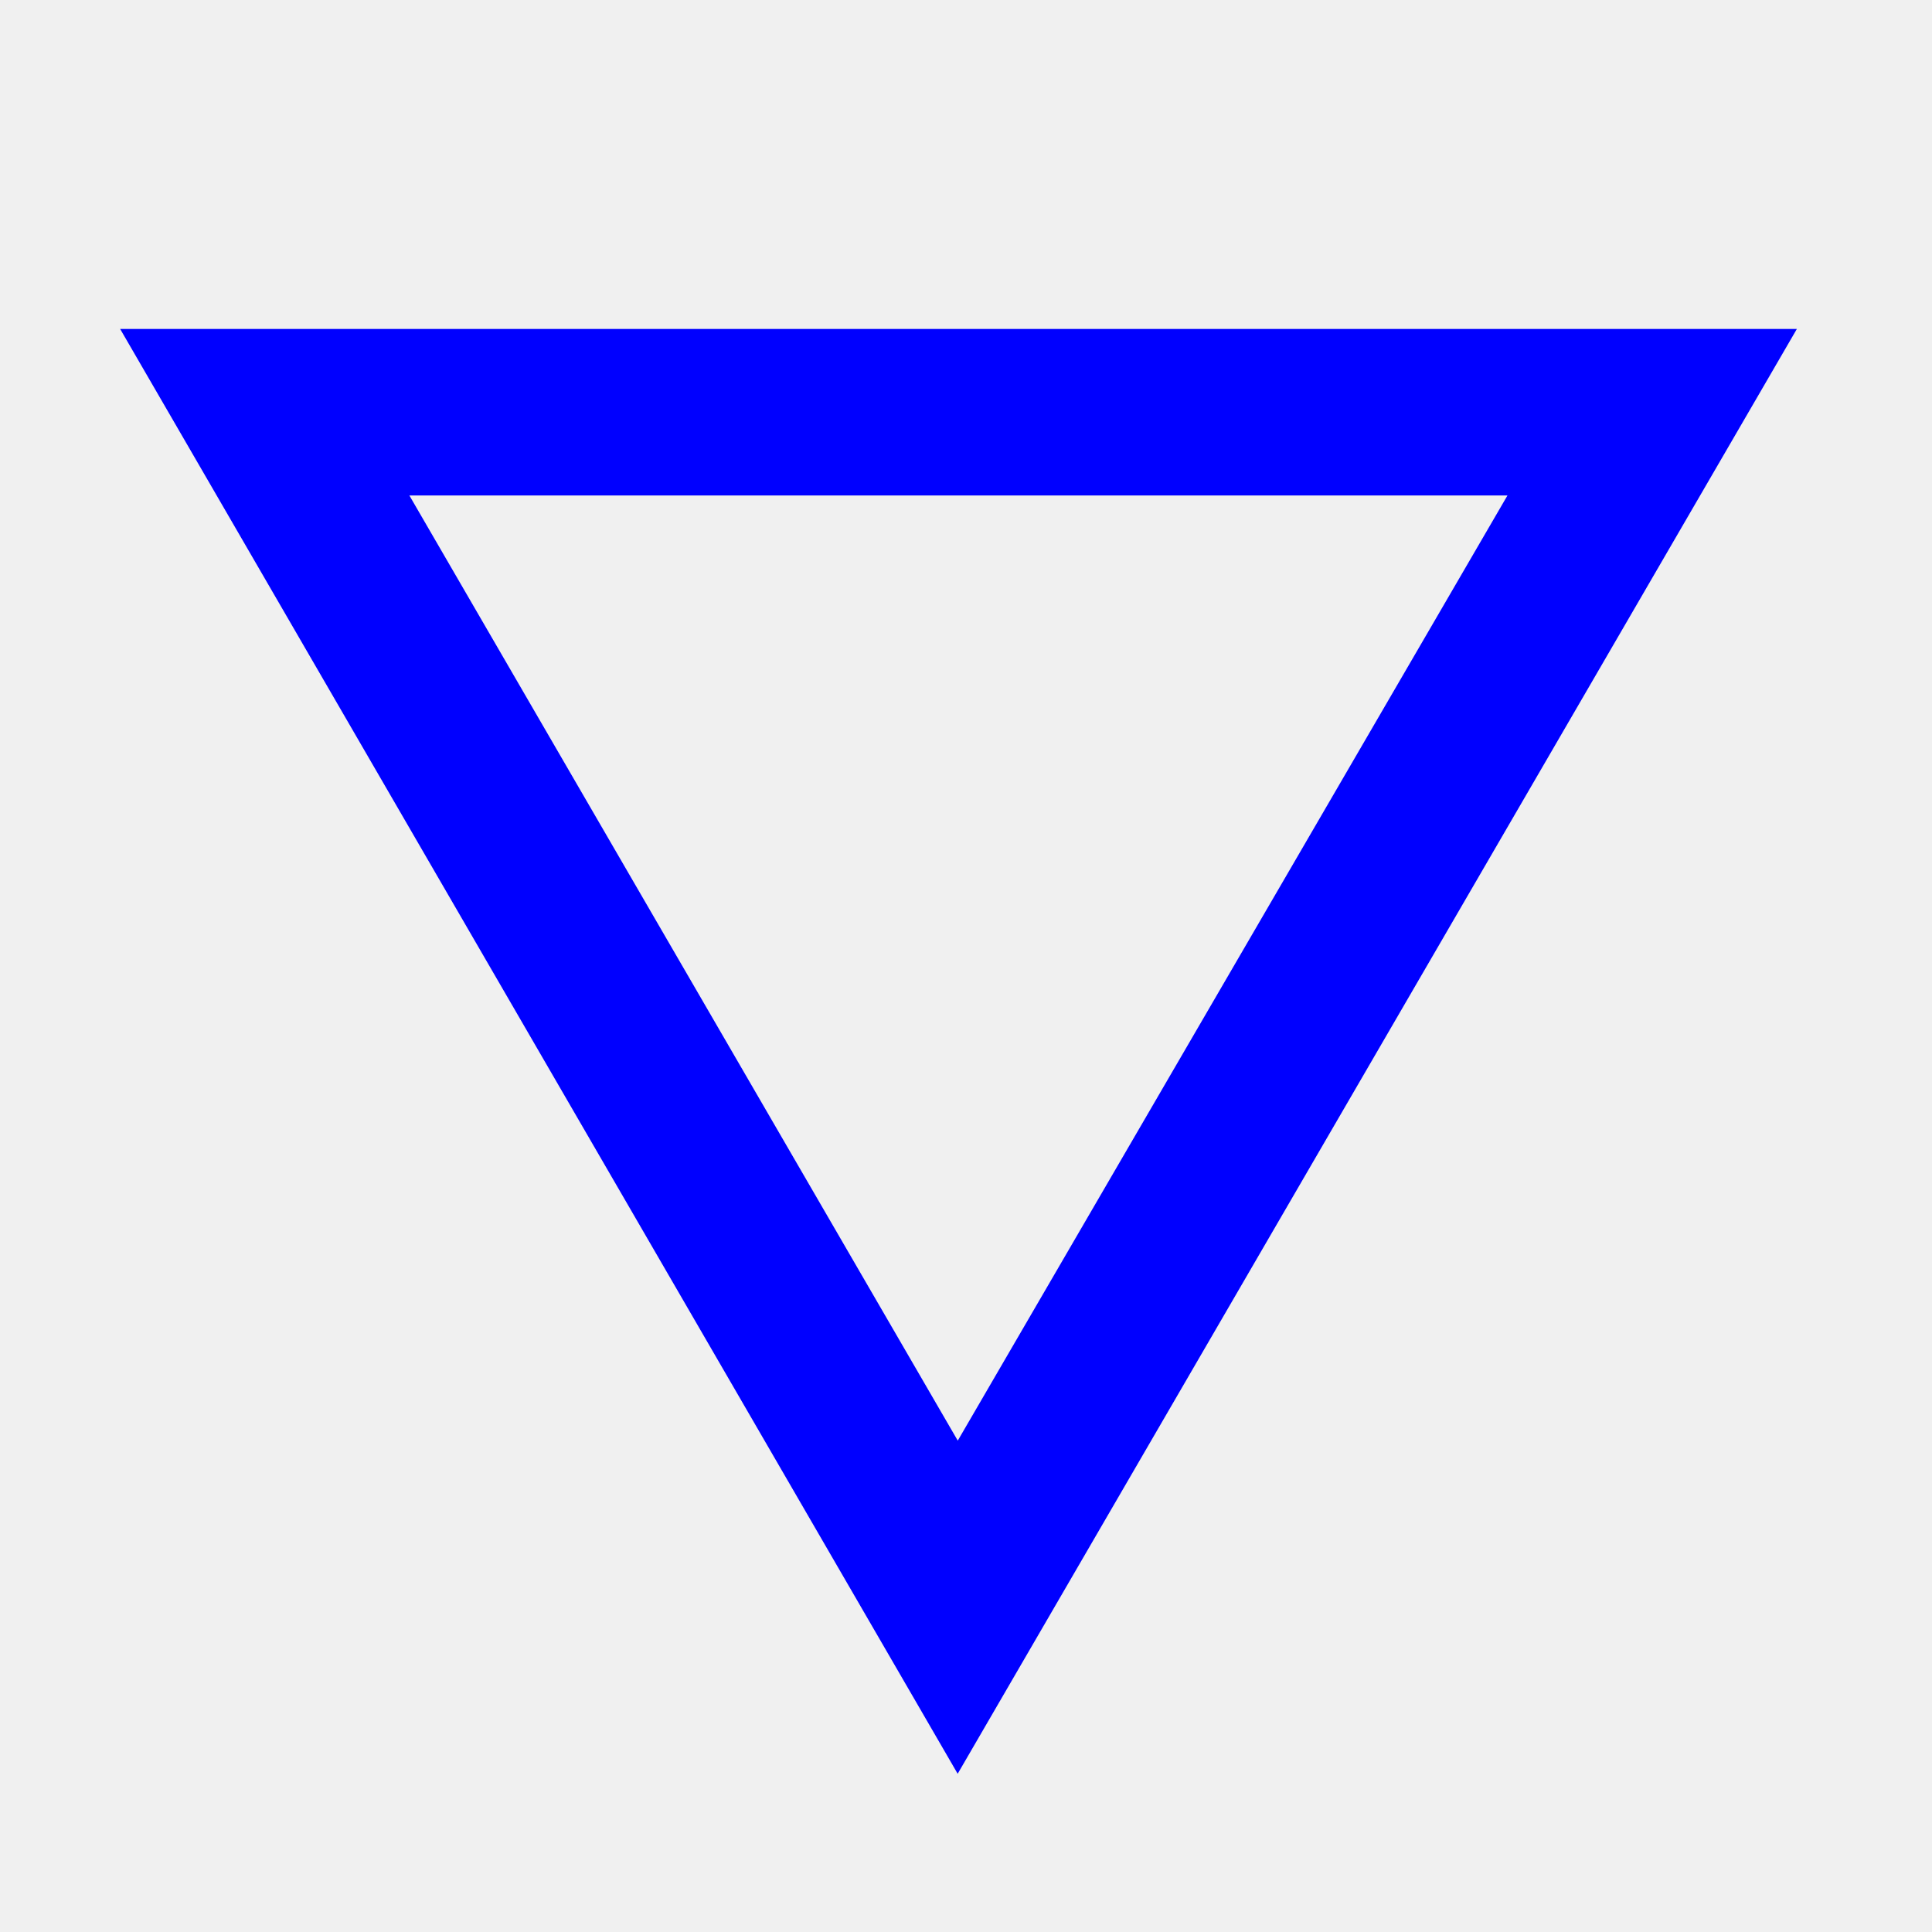
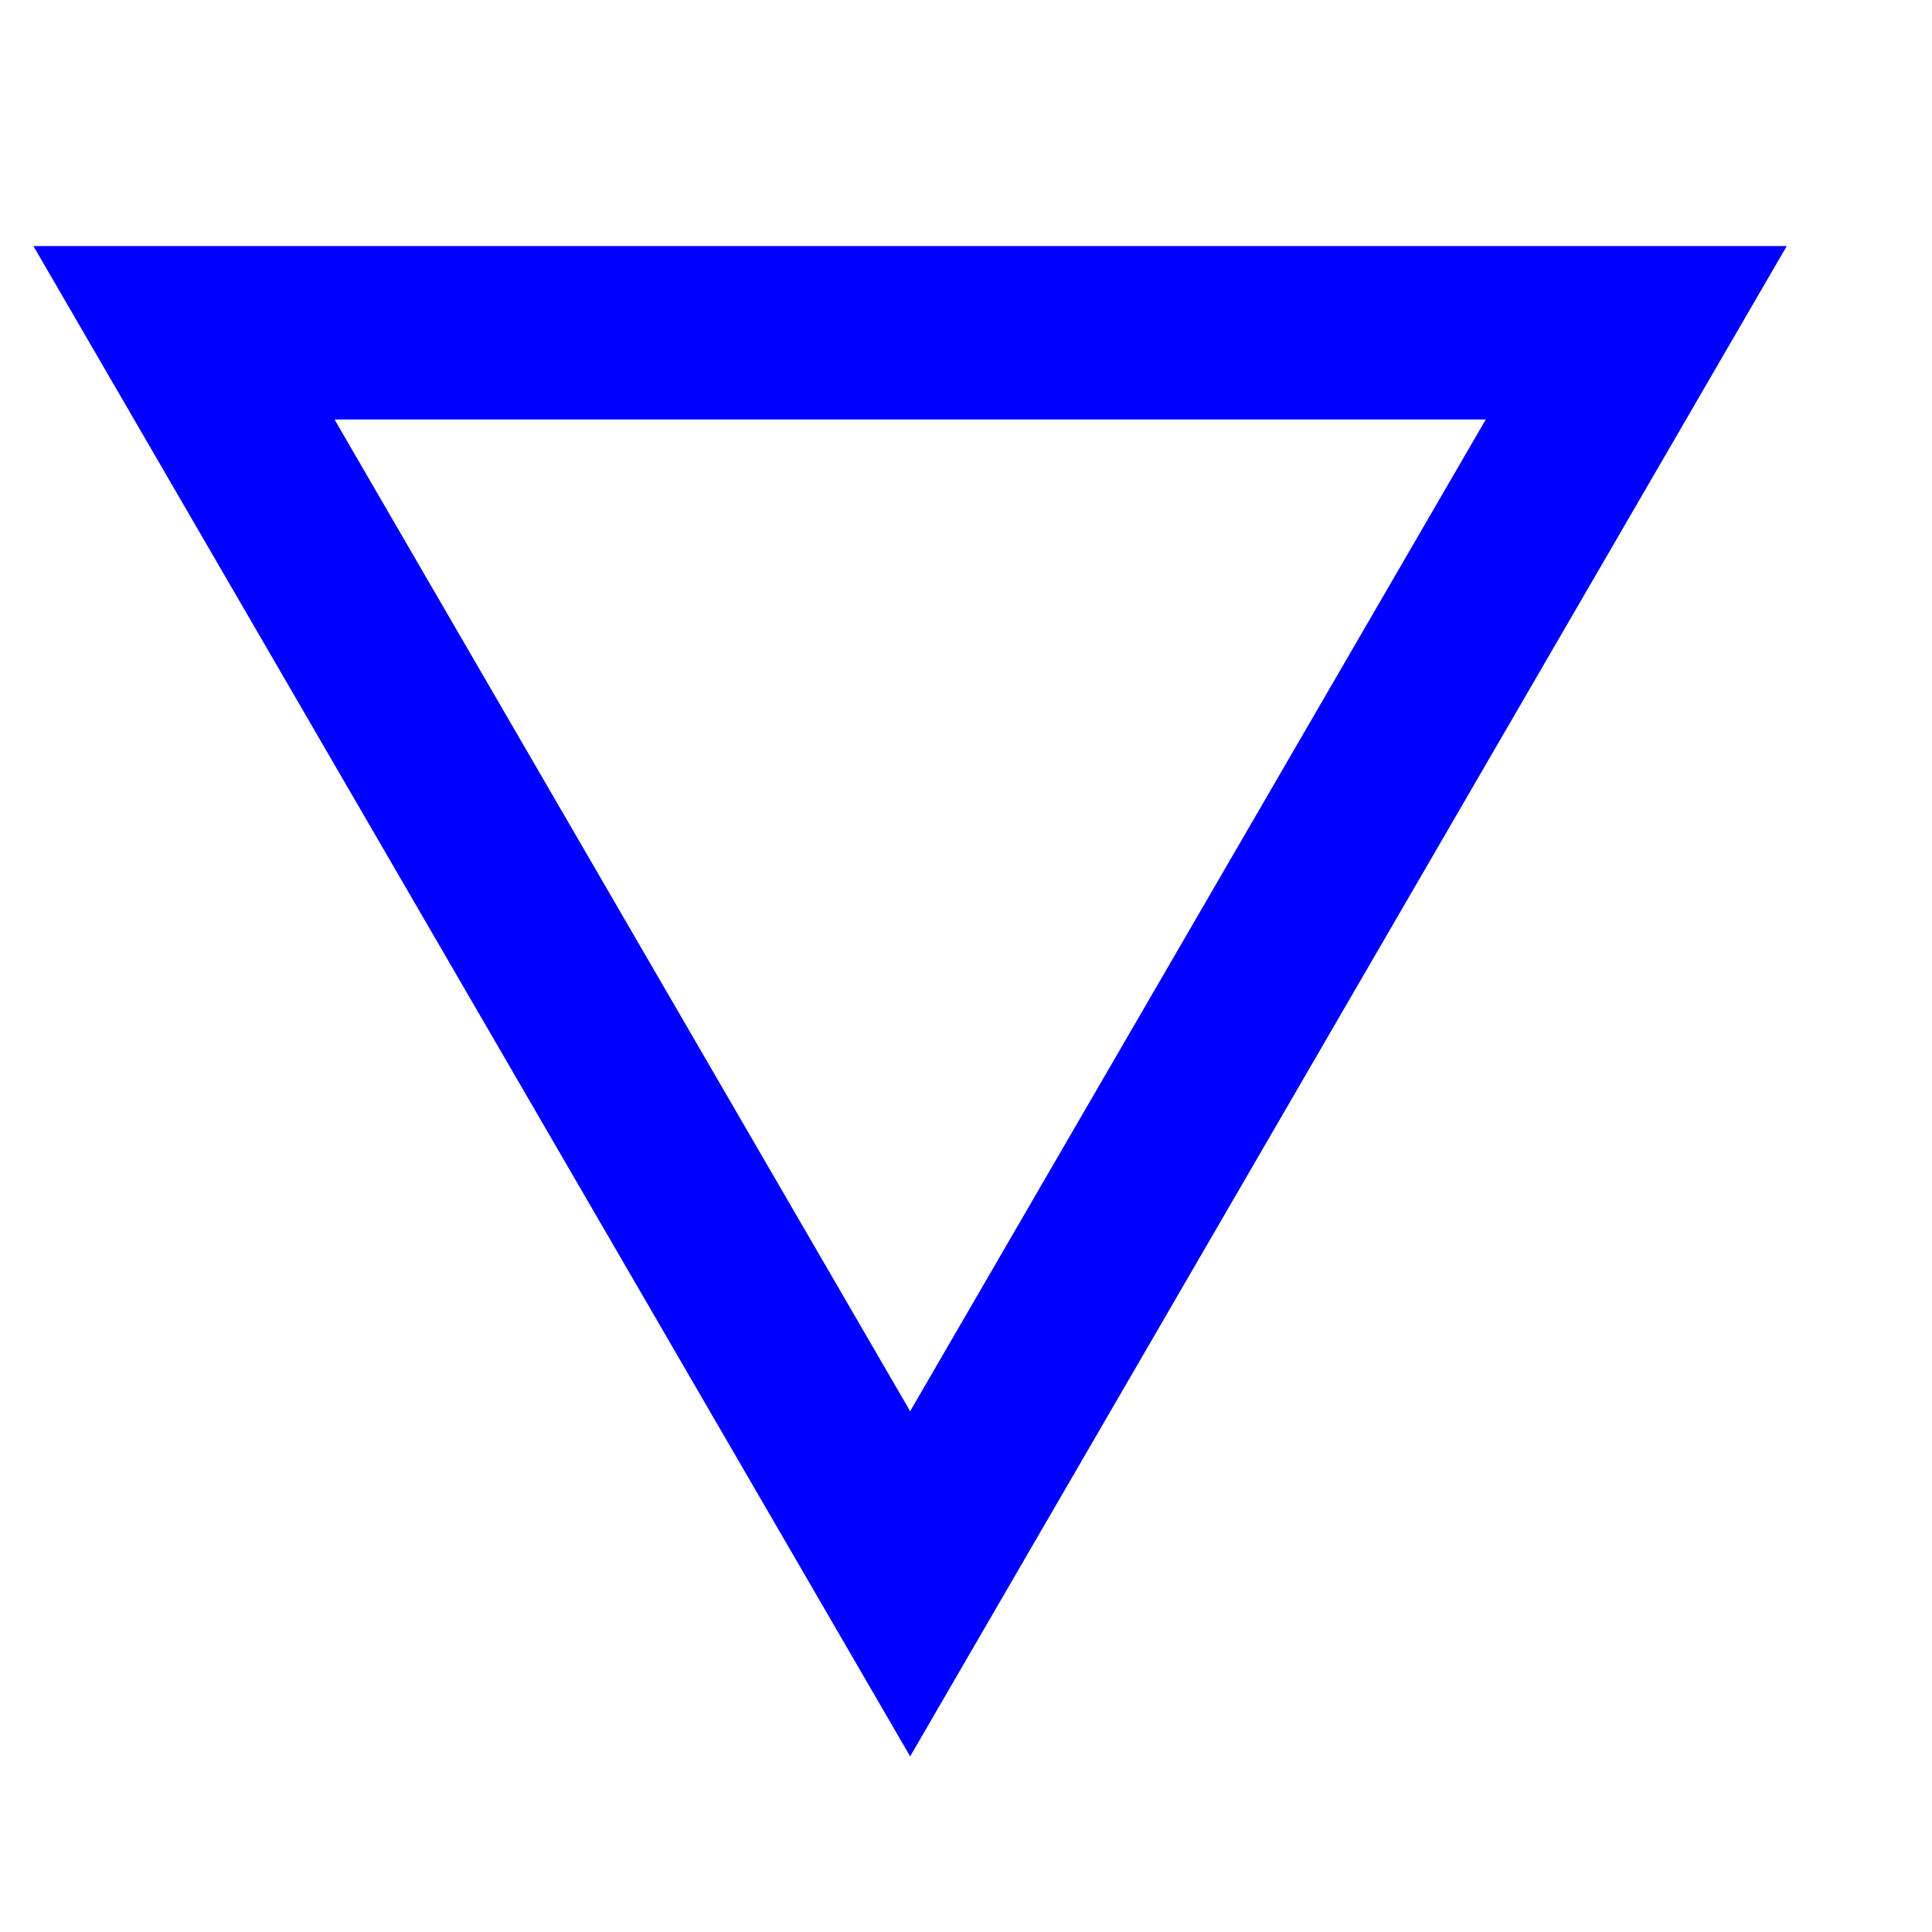
- <svg xmlns="http://www.w3.org/2000/svg" version="1.2" width="150px" height="150px" viewBox="0 0 1160 1160">
-   <g visibility="visible" id="MasterSlide_1_Standard">
-     <g id="Drawing_1">
-       <path fill="rgb(0,0,255)" stroke="rgb(0,0,255)" d="M 159,297 L 202,223 618,940 532,940 949,223 992,297 159,297 Z M 1078,198 L 575,1064 73,198 1078,198 Z" />
-     </g>
+ <svg xmlns="http://www.w3.org/2000/svg" version="1.1" id="Layer_1" x="0px" y="0px" viewBox="0 0 156 156" style="enable-background:new 0 0 156 156;" xml:space="preserve">
+   <style type="text/css">
+ 	.st0{fill-rule:evenodd;clip-rule:evenodd;fill:#FFFFFF;}
+ 	.st1{fill:#0000FF;}
+ 	.st2{fill:none;}
+ </style>
+   <g>
+     <polygon class="st0" points="-1.17,0 157.17,0 157.17,156 -1.17,156 -1.17,0  " />
+     <polygon class="st0" points="2.4,3.44 144.58,3.44 144.58,142.18 2.4,142.18 2.4,3.44  " />
+     <path class="st1" d="M73.49,141.82L2.7,19.87h141.57L73.49,141.82z M27.01,33.87l46.48,80.08l46.48-80.08H27.01z" />
+     <polygon class="st2" points="-0.7,155.53 156.7,155.53 156.7,0.47 -0.7,0.47 -0.7,155.53  " />
  </g>
</svg>
